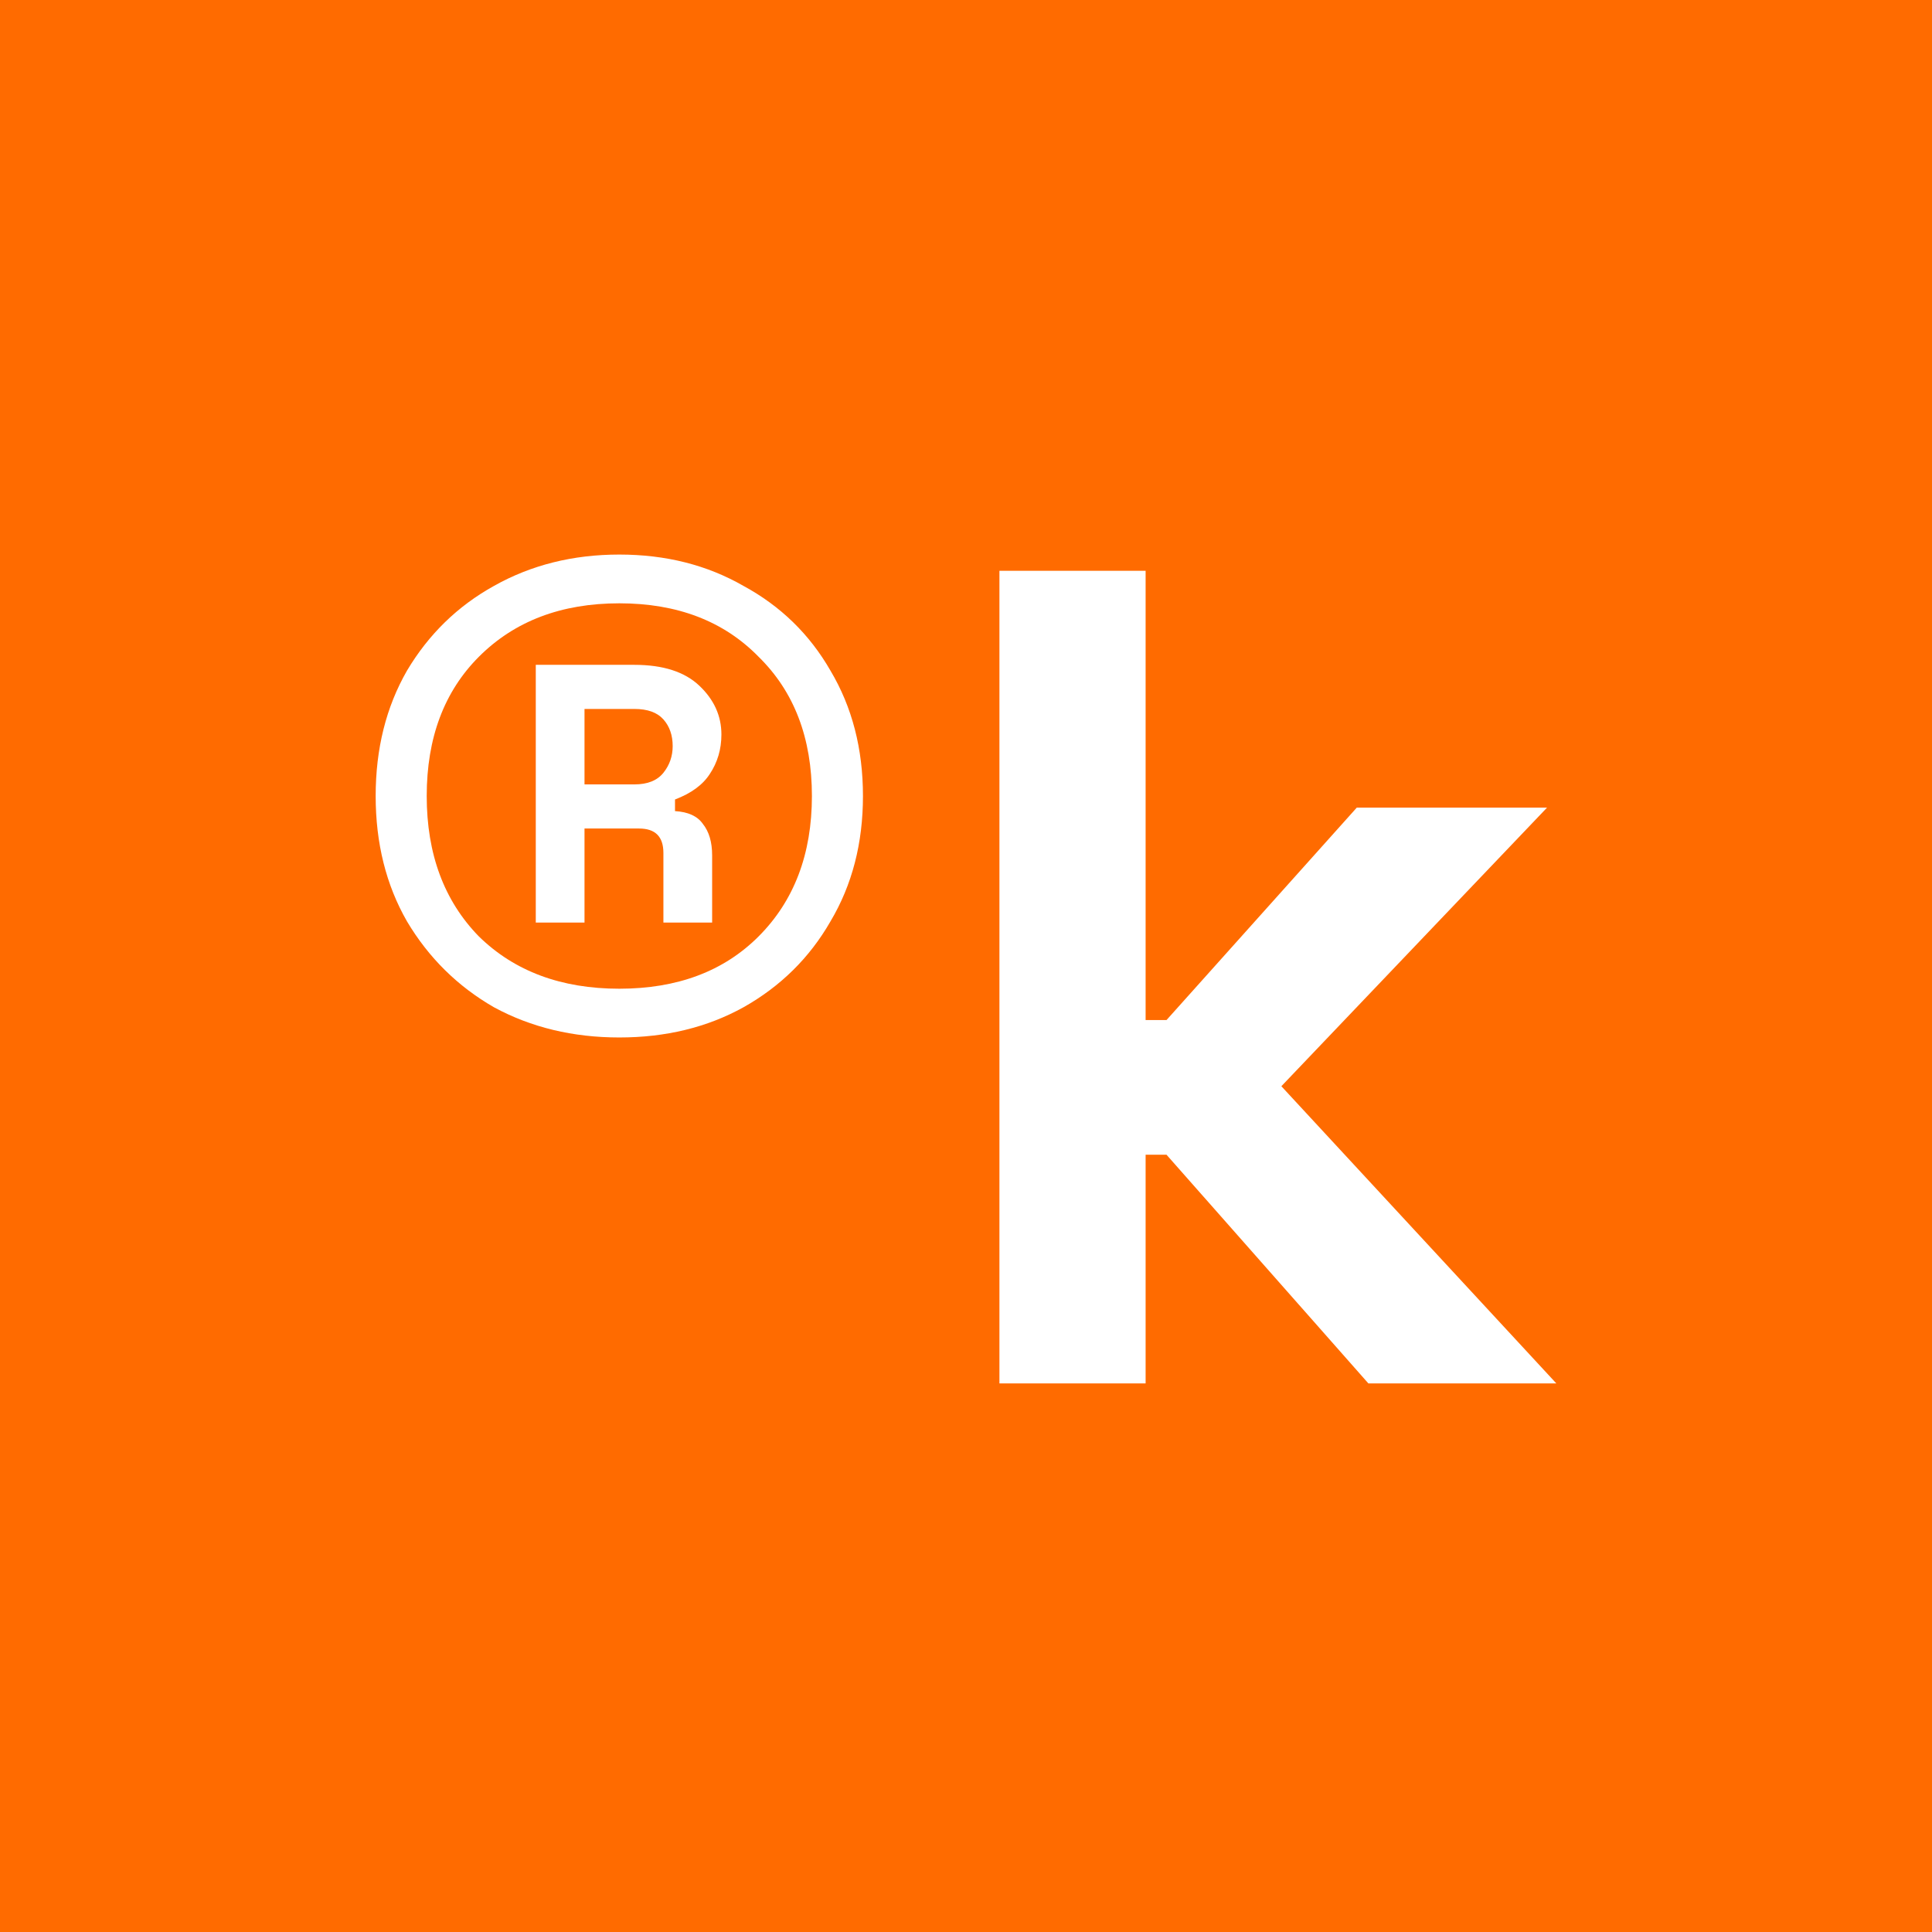
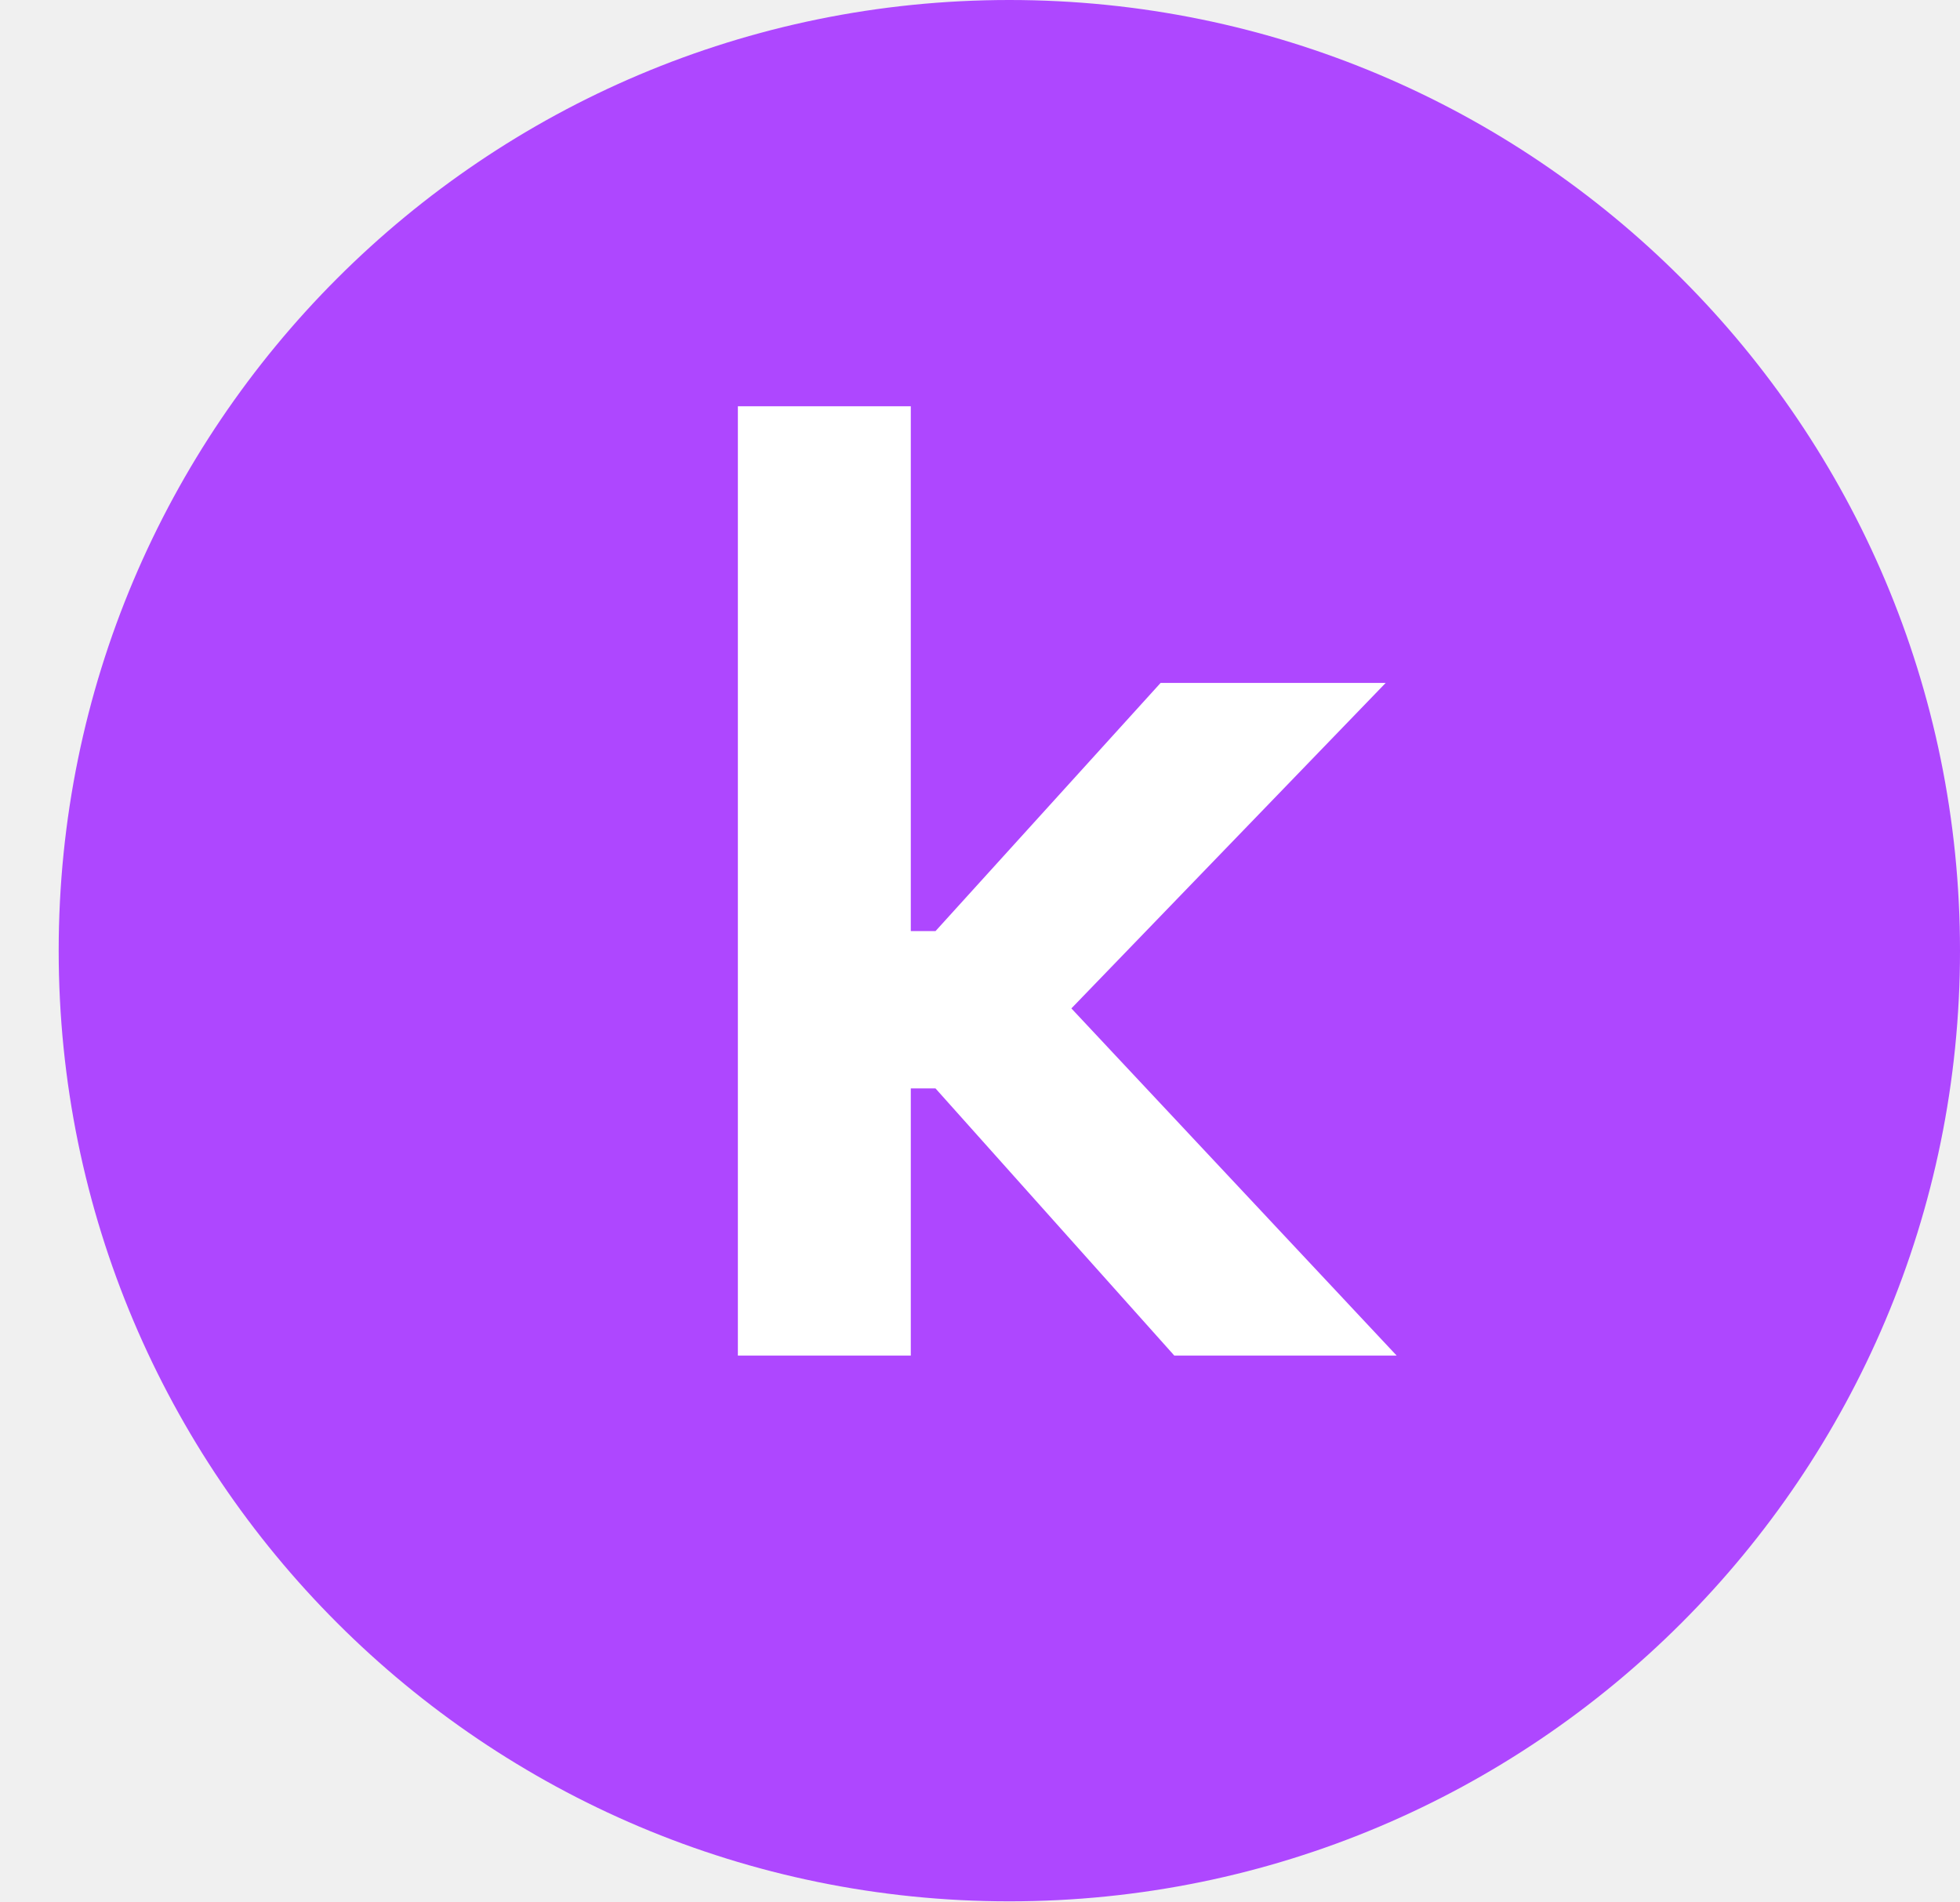
- <svg xmlns="http://www.w3.org/2000/svg" width="324" height="324" viewBox="0 0 324 324" fill="none">
-   <rect width="324" height="324" fill="#FF6B00" />
-   <path d="M103.86 173.986C96.077 173.986 89.073 172.299 82.846 168.924C76.75 165.42 71.885 160.618 68.253 154.518C64.751 148.418 63 141.41 63 133.493C63 125.576 64.751 118.568 68.253 112.468C71.885 106.368 76.75 101.631 82.846 98.256C89.073 94.752 96.077 93 103.86 93C111.643 93 118.582 94.752 124.679 98.256C130.905 101.631 135.769 106.368 139.272 112.468C142.904 118.568 144.72 125.576 144.72 133.493C144.72 141.41 142.904 148.418 139.272 154.518C135.769 160.618 130.905 165.42 124.679 168.924C118.582 172.299 111.643 173.986 103.86 173.986ZM103.86 165.81C113.588 165.81 121.371 162.889 127.208 157.049C133.175 151.079 136.159 143.227 136.159 133.493C136.159 123.759 133.175 115.972 127.208 110.132C121.371 104.162 113.588 101.176 103.86 101.176C94.131 101.176 86.284 104.162 80.317 110.132C74.48 115.972 71.561 123.759 71.561 133.493C71.561 143.227 74.48 151.079 80.317 157.049C86.284 162.889 94.131 165.81 103.86 165.81ZM89.851 154.713V111.494H106.389C111.189 111.494 114.821 112.662 117.285 114.999C119.75 117.335 120.982 120.06 120.982 123.175C120.982 125.641 120.333 127.847 119.036 129.794C117.869 131.611 115.923 133.039 113.199 134.077V136.024C115.404 136.154 116.961 136.867 117.869 138.165C118.907 139.463 119.426 141.215 119.426 143.422V154.713H111.254V143.032C111.254 140.307 109.892 138.944 107.168 138.944H98.023V154.713H89.851ZM98.023 131.546H106.389C108.594 131.546 110.216 130.897 111.254 129.599C112.291 128.302 112.81 126.809 112.81 125.122C112.81 123.305 112.291 121.812 111.254 120.644C110.216 119.476 108.594 118.892 106.389 118.892H98.023V131.546Z" fill="white" />
-   <path d="M167.606 232V95.725H192.122V171.066H195.624L227.534 135.44H259.443L214.887 182.162L261 232H229.48L195.624 193.648H192.122V232H167.606Z" fill="white" />
+ <svg xmlns="http://www.w3.org/2000/svg" width="334" height="324" viewBox="0 0 334 324" fill="none">
+   <rect x="10" width="324" height="324" rx="162" fill="#AE47FF" />
+   <path d="M125.739 231V69.235H155.207V158.668H159.417L197.773 116.378H236.129L182.571 171.84L238 231H200.112L159.417 185.475H155.207V231H125.739Z" fill="white" />
</svg>
